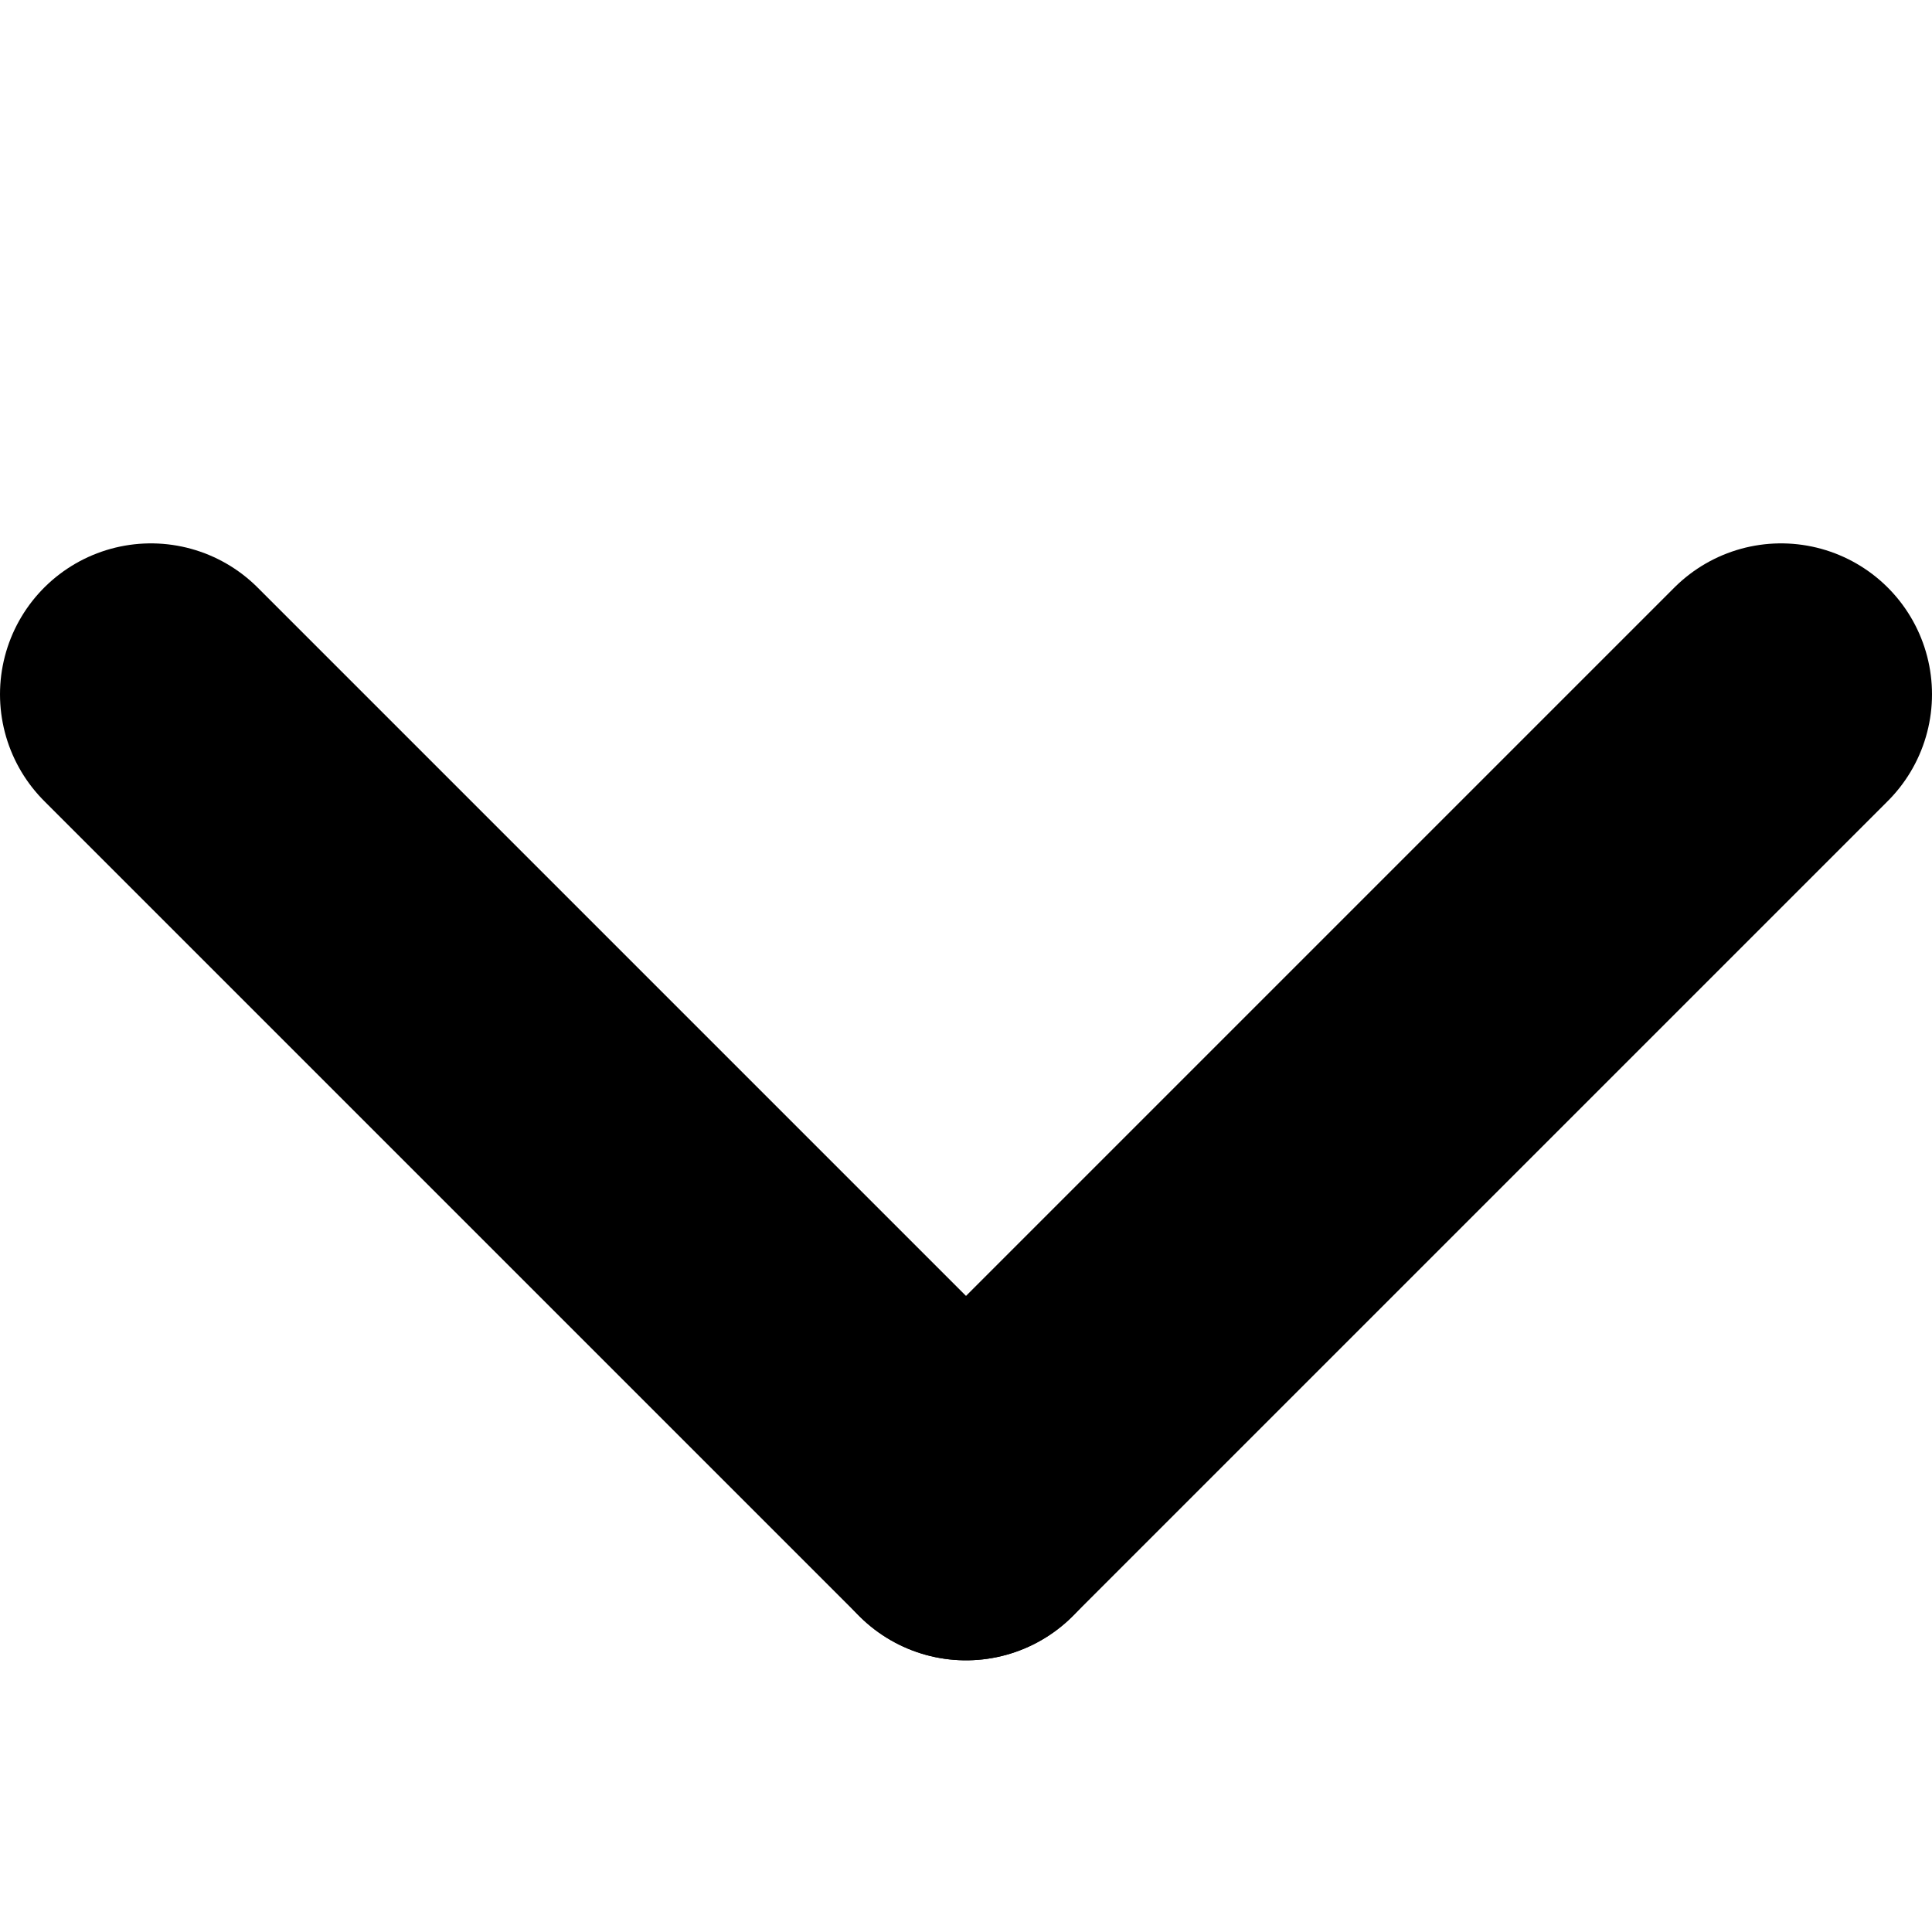
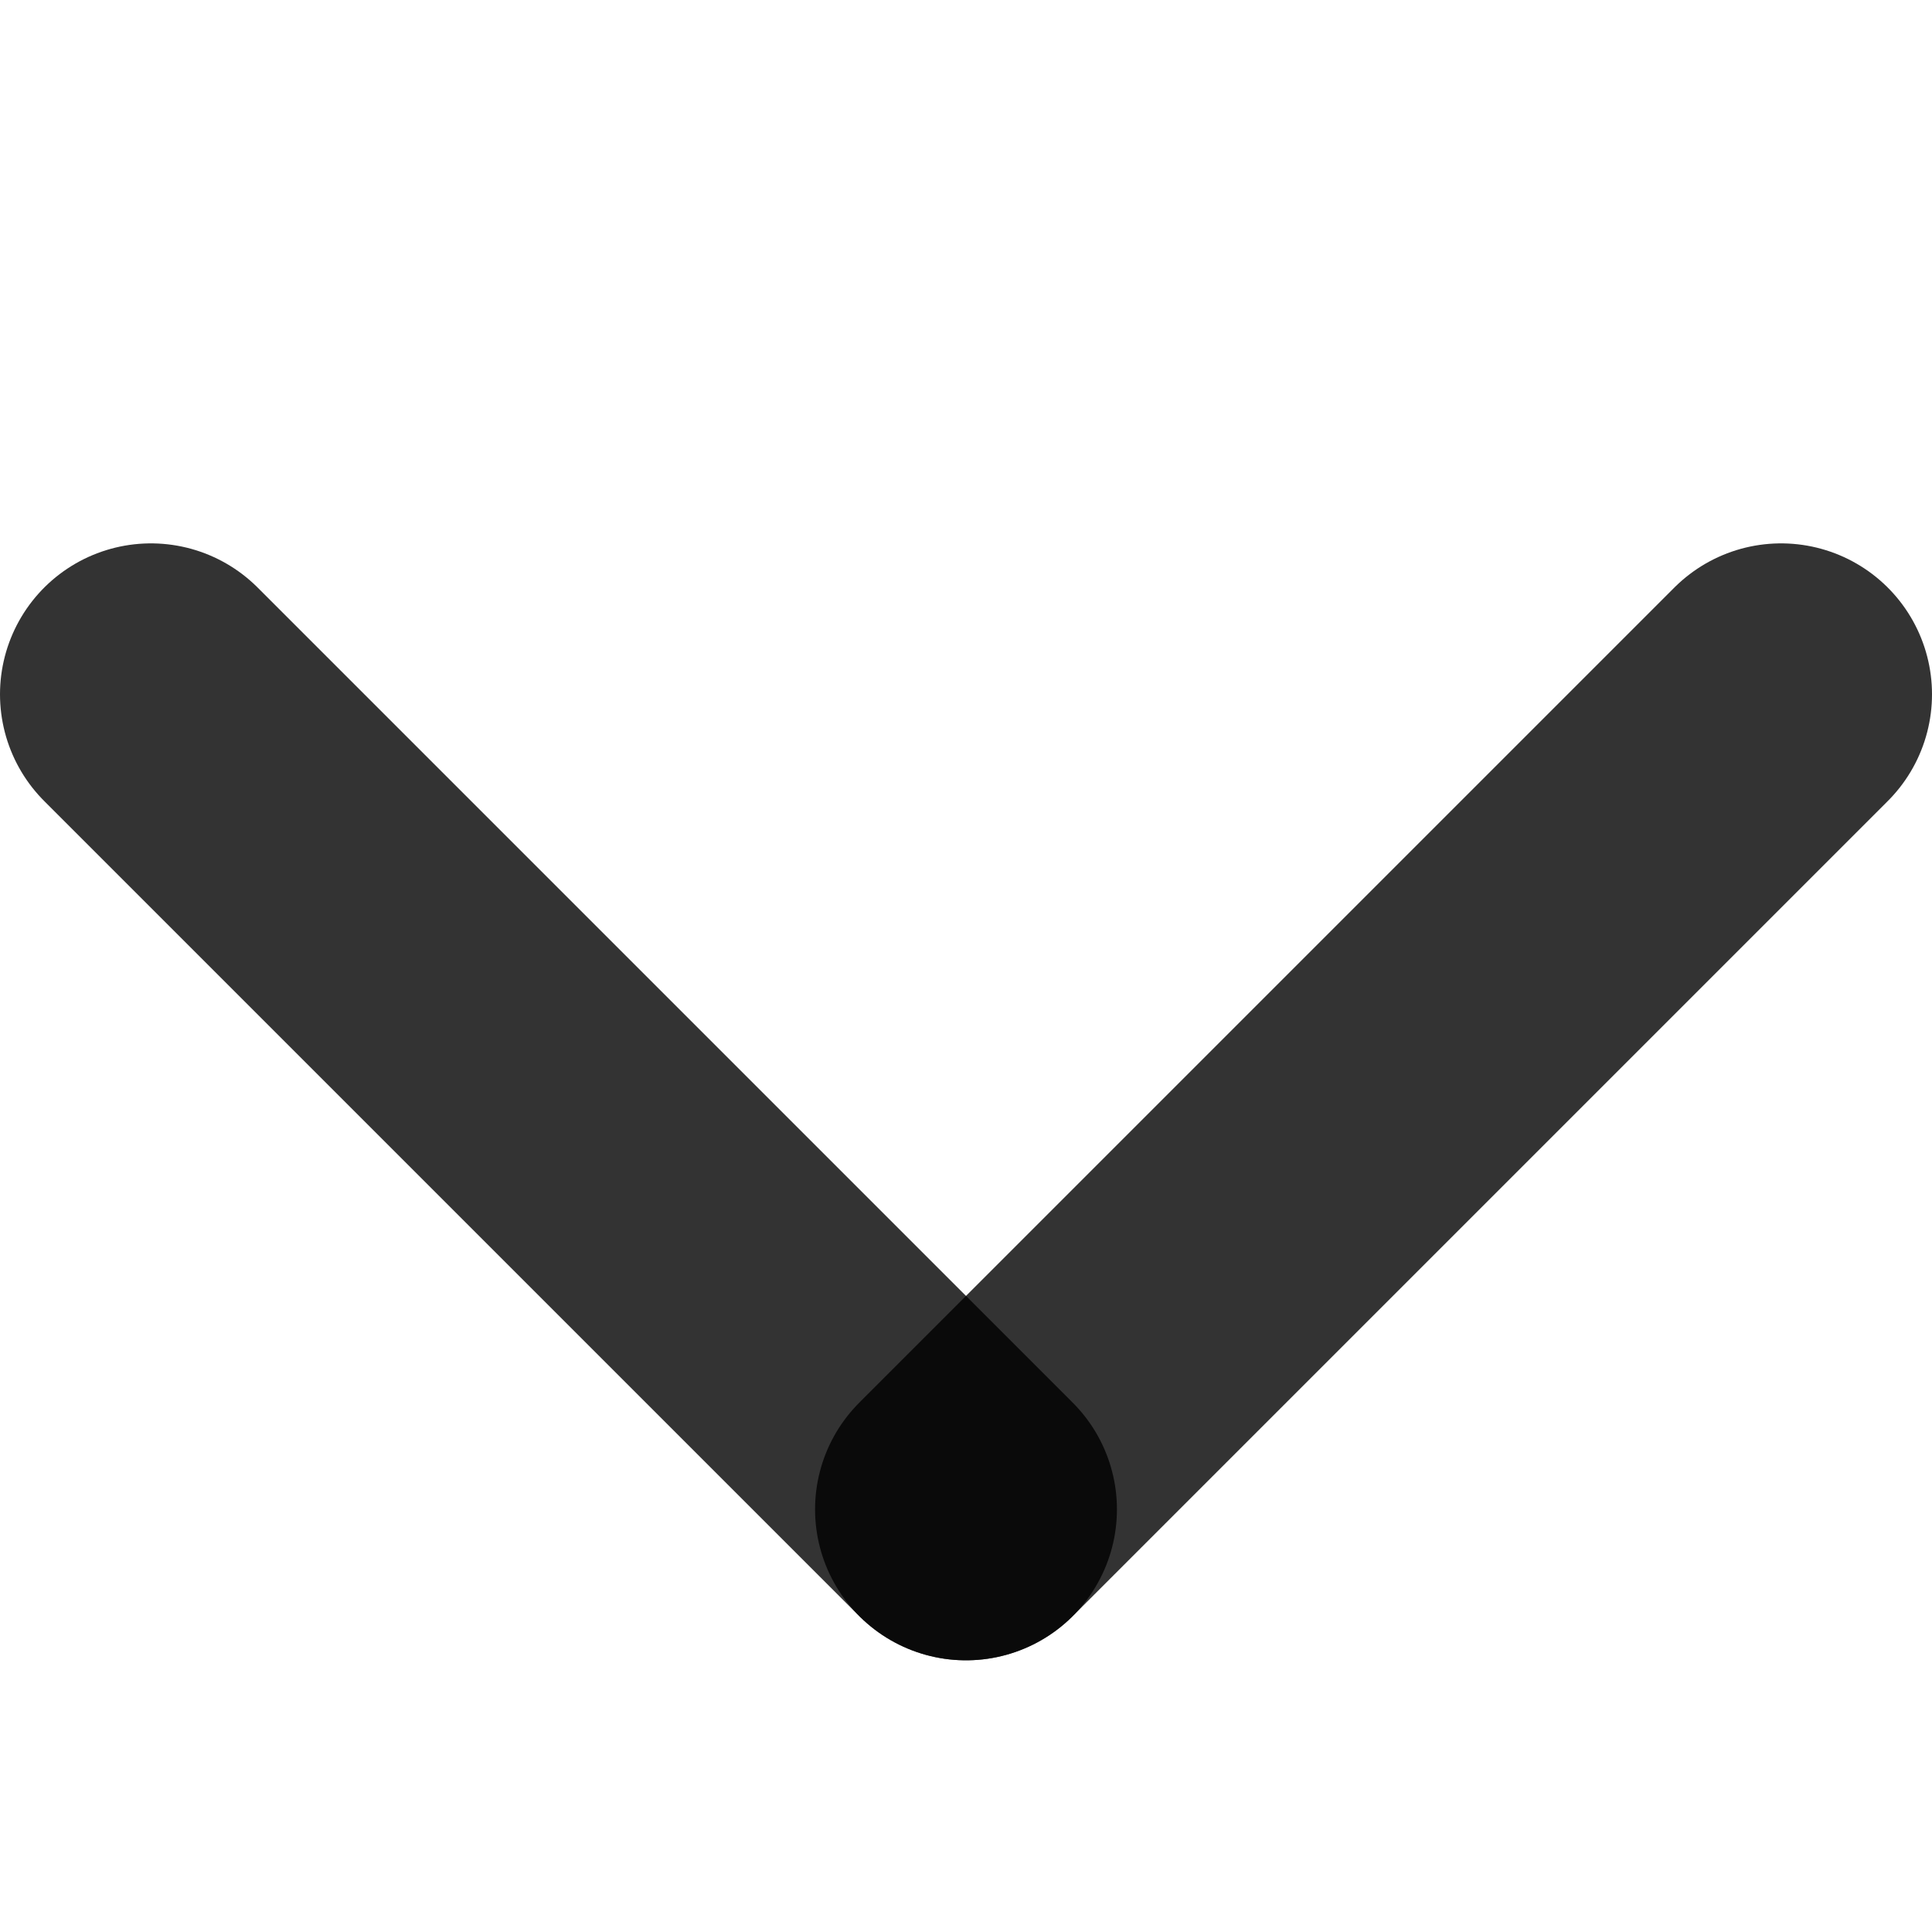
<svg xmlns="http://www.w3.org/2000/svg" viewBox="0 0 64 64">
-   <path d="M 5, 23 L 32, 50" stroke="#000" stroke-width="10" stroke-linecap="round" />
-   <path d="M 59, 23 L 32, 50" stroke="#000" stroke-width="10" stroke-linecap="round" />
+   <path d="M 5, 23 L 32, 50" stroke="#000C" stroke-width="10" stroke-linecap="round" />
+   <path d="M 59, 23 L 32, 50" stroke="#000C" stroke-width="10" stroke-linecap="round" />
</svg>
